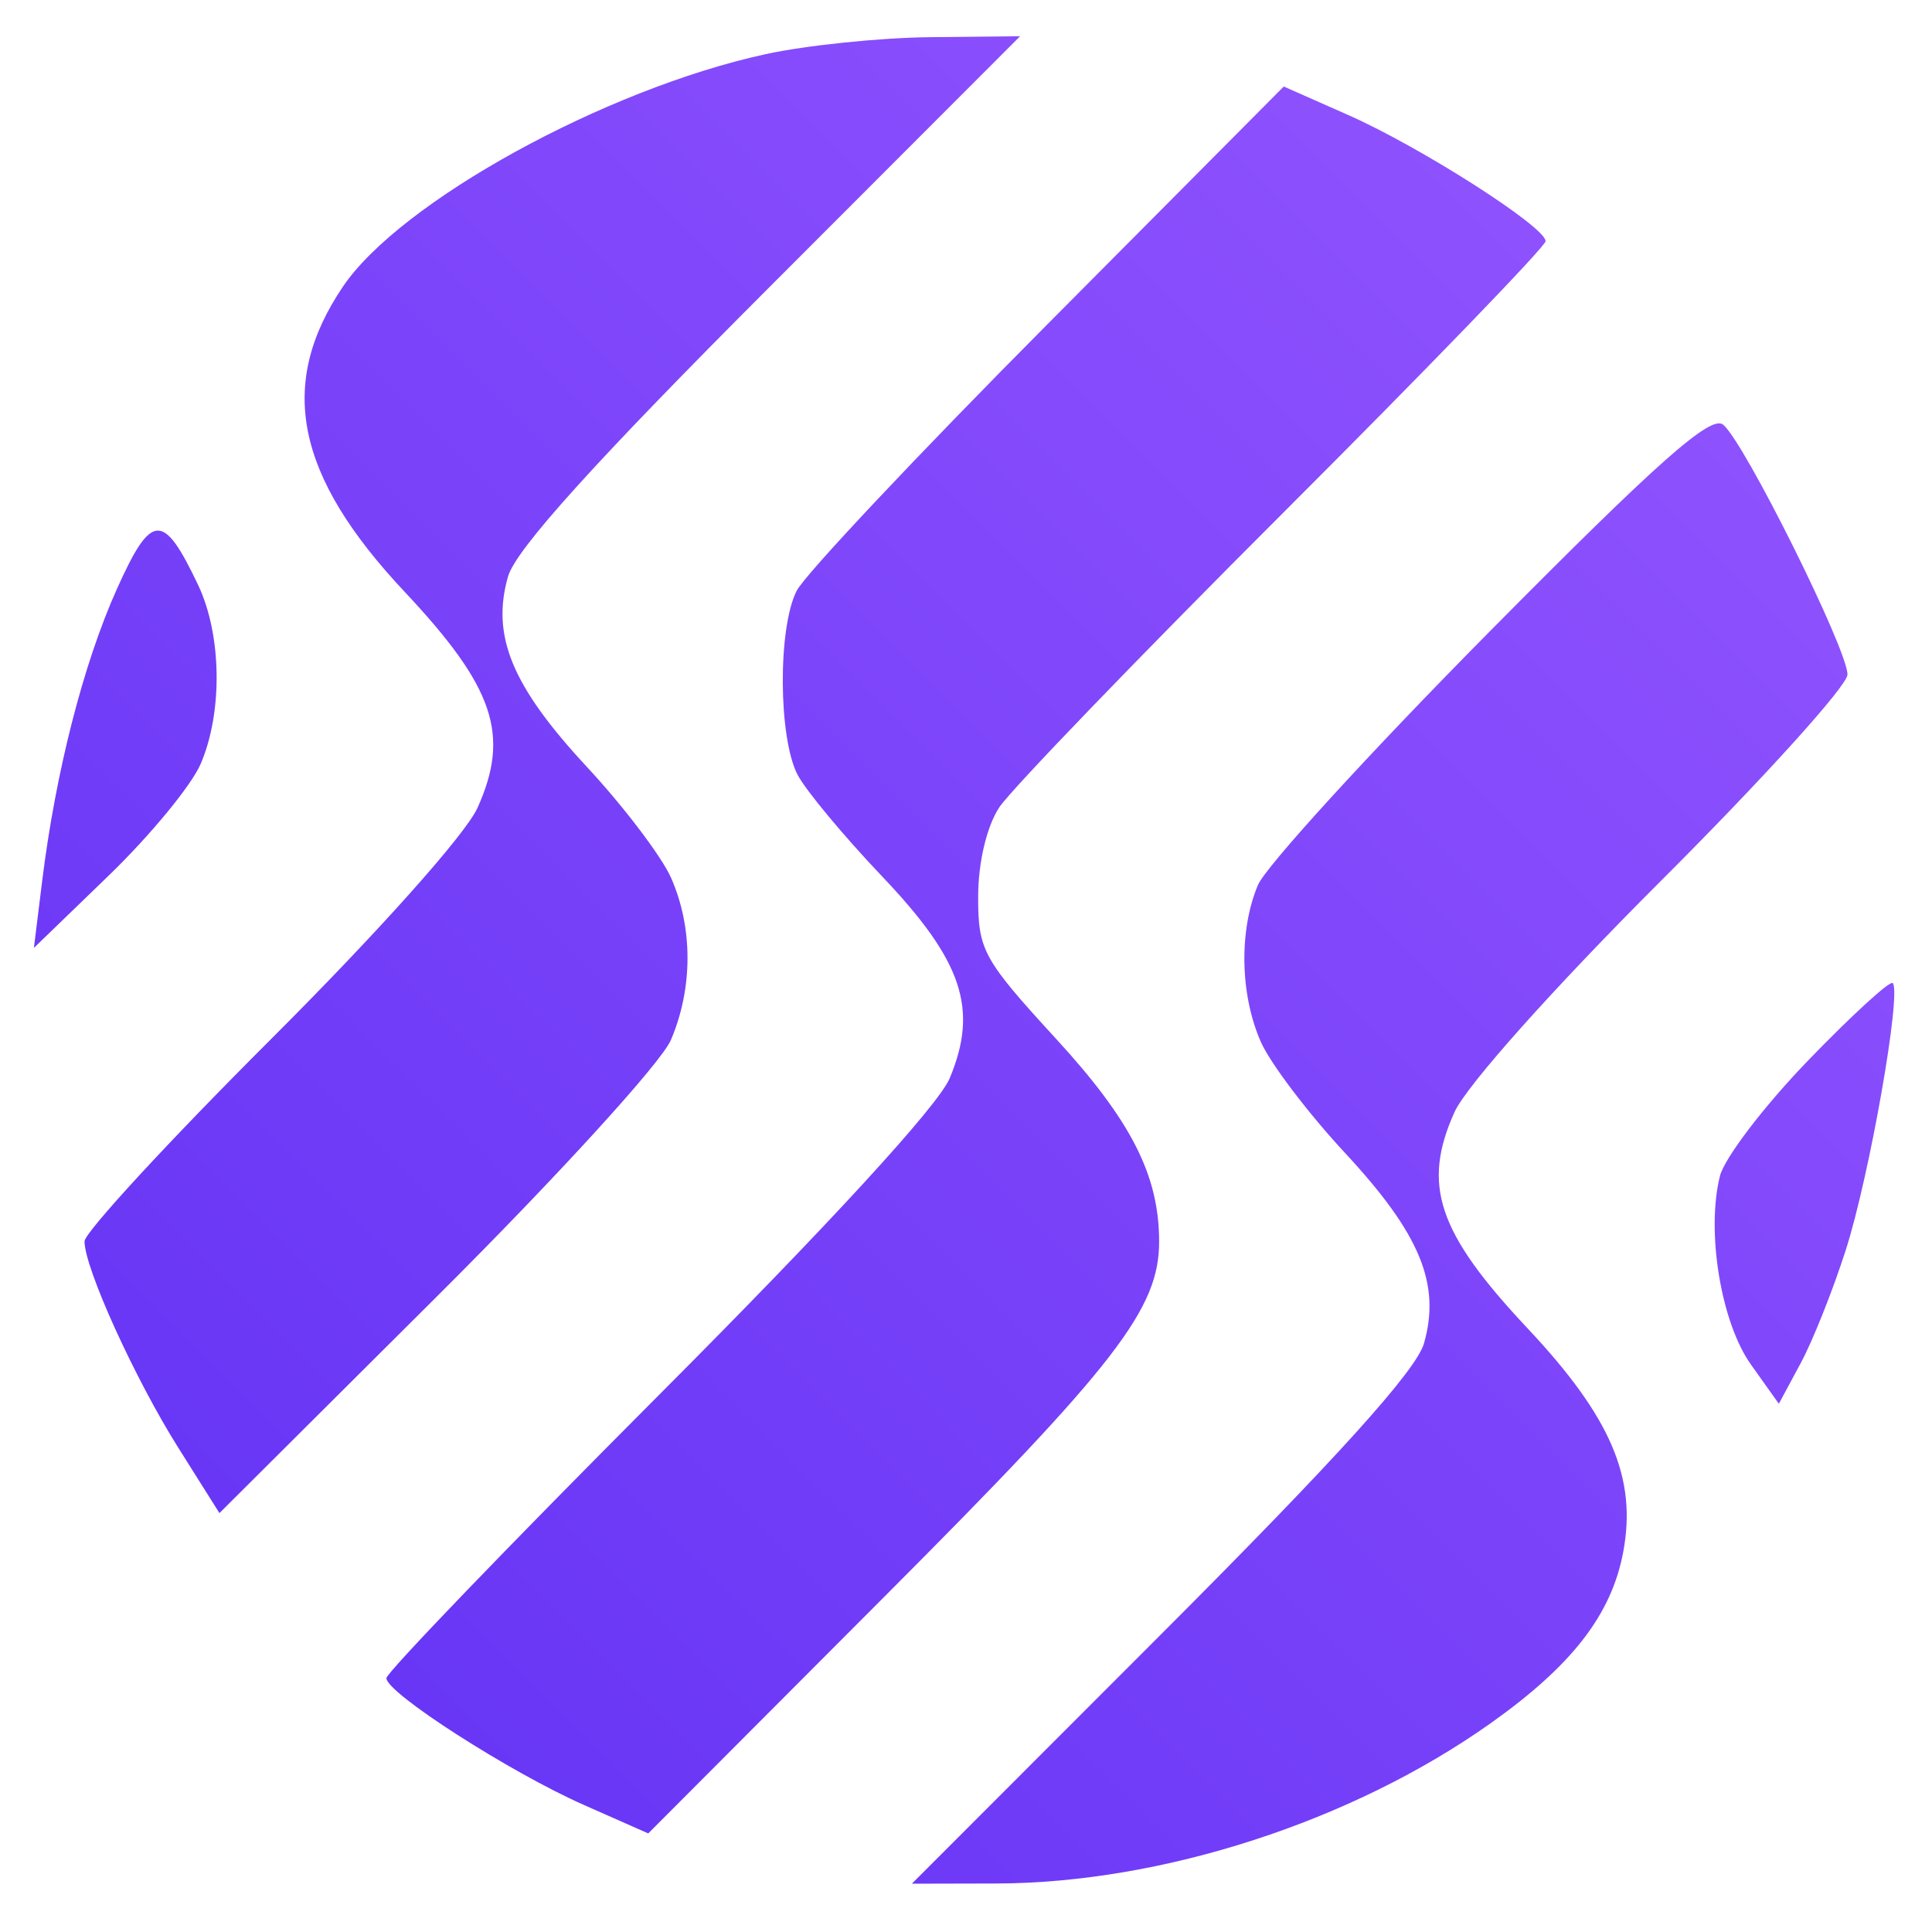
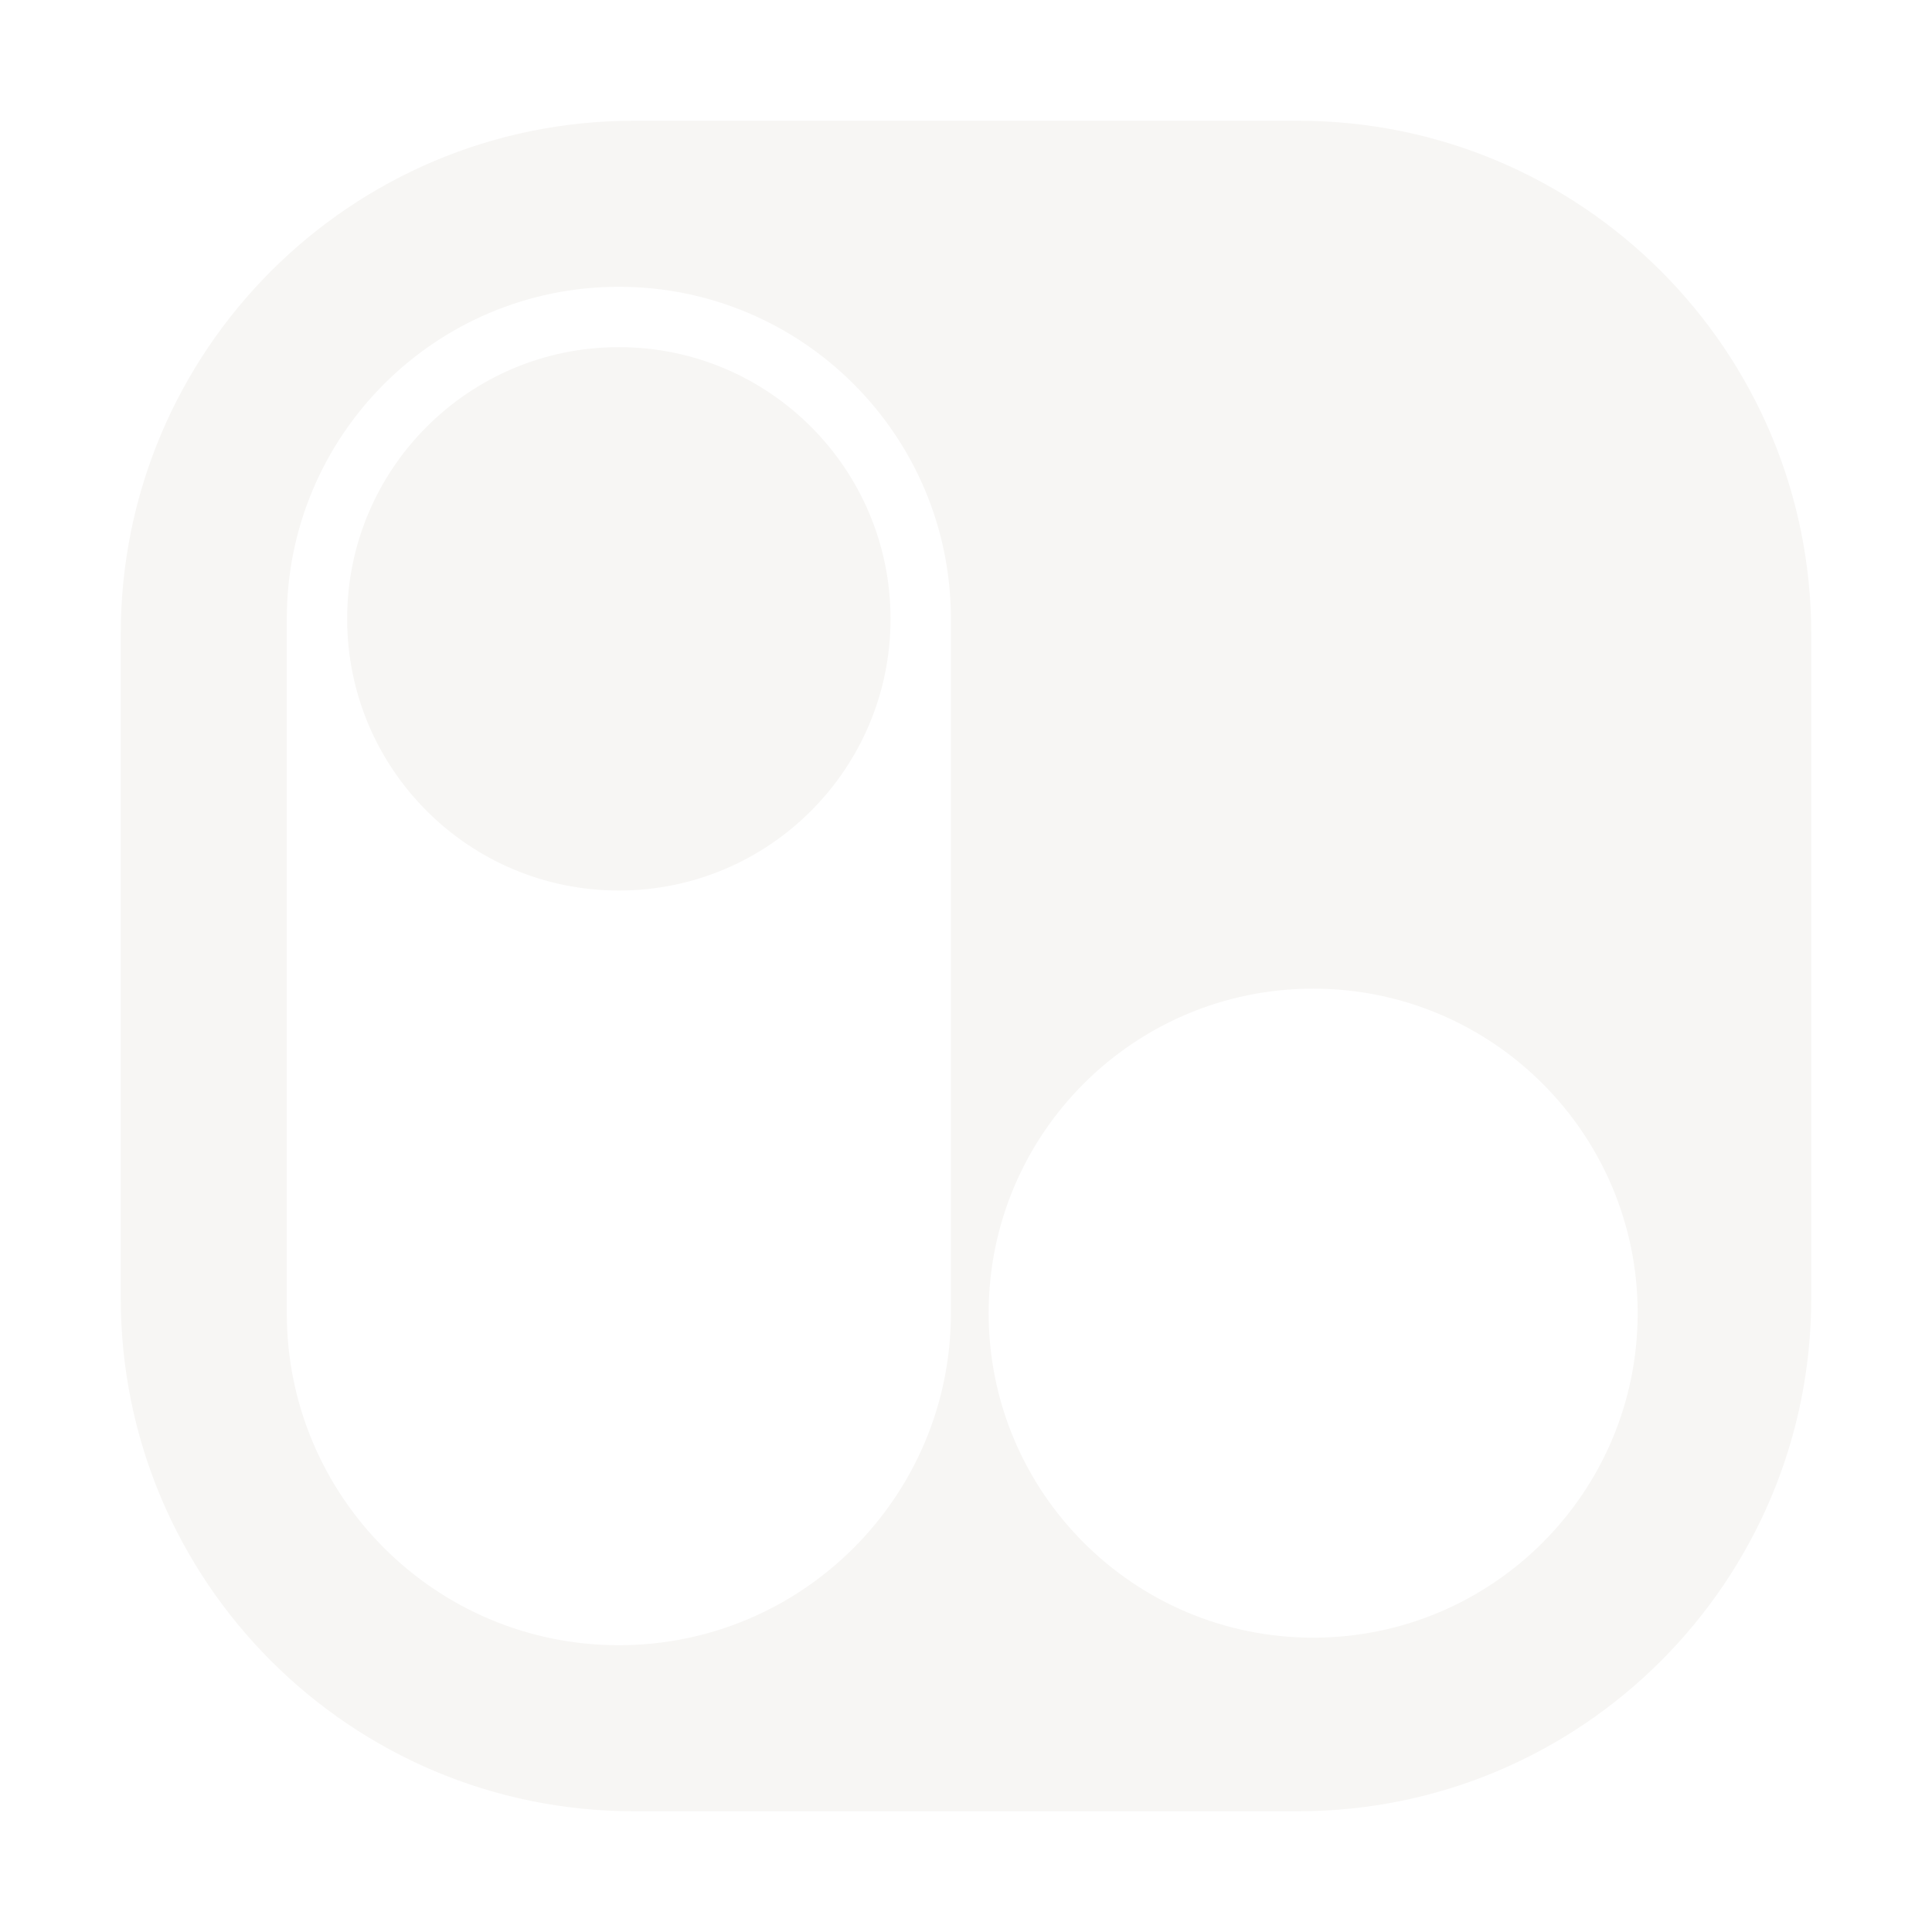
- <svg xmlns="http://www.w3.org/2000/svg" width="512" height="512" viewBox="0 0 160 160" role="img" aria-label="Sora">
-   <defs>
-     <linearGradient id="brand" x1="0" y1="1" x2="1" y2="0">
-       <stop offset="0" stop-color="#6030F4" />
-       <stop offset="1" stop-color="#9657FF" />
-     </linearGradient>
-   </defs>
-   <path fill="url(#brand)" fill-rule="evenodd" d="M 63.410 4.484 C 50.098 7.380, 33.129 16.717, 28.387 23.754 C 22.939 31.839, 24.467 39.383, 33.503 49.003 C 40.938 56.920, 42.268 60.862, 39.542 66.907 C 38.557 69.091, 31.332 77.182, 22.419 86.081 C 13.938 94.548, 7 102.073, 7 102.803 C 7 105.013, 11.160 114.168, 14.770 119.904 L 18.172 125.307 36.147 107.404 C 46.125 97.466, 54.763 88, 55.561 86.128 C 57.387 81.850, 57.395 76.835, 55.585 72.718 C 54.806 70.948, 51.661 66.800, 48.595 63.500 C 42.394 56.825, 40.667 52.649, 42.074 47.740 C 42.716 45.503, 49.335 38.177, 63.740 23.760 L 84.482 3 76.991 3.079 C 72.871 3.123, 66.759 3.755, 63.410 4.484 M 86.765 26.833 C 76.011 37.650, 66.656 47.592, 65.976 48.927 C 64.410 52.003, 64.454 61.091, 66.051 64.161 C 66.720 65.447, 69.873 69.238, 73.057 72.584 C 79.713 79.578, 81.046 83.560, 78.652 89.291 C 77.707 91.553, 68.697 101.370, 54.571 115.528 C 42.157 127.971, 32 138.523, 32 138.978 C 32 140.203, 42.220 146.765, 48.349 149.476 L 53.684 151.835 73.305 132.167 C 92.495 112.932, 96.008 108.382, 95.994 102.782 C 95.981 97.329, 93.677 92.805, 87.464 86.035 C 81.405 79.433, 81 78.695, 81.007 74.246 C 81.011 71.419, 81.718 68.432, 82.757 66.859 C 83.715 65.406, 94.287 54.437, 106.250 42.484 C 118.213 30.531, 128 20.401, 128 19.973 C 128 18.789, 117.666 12.185, 111.651 9.524 L 106.316 7.165 86.765 26.833 M 123.373 52.292 C 113.460 62.306, 104.821 71.759, 104.175 73.297 C 102.595 77.059, 102.693 82.367, 104.415 86.282 C 105.194 88.052, 108.339 92.200, 111.405 95.500 C 117.606 102.175, 119.333 106.351, 117.926 111.260 C 117.284 113.497, 110.665 120.823, 96.260 135.240 L 75.518 156 82.509 155.983 C 96.258 155.948, 112.005 150.839, 123.479 142.690 C 130.200 137.916, 133.457 133.706, 134.427 128.539 C 135.576 122.412, 133.418 117.366, 126.497 109.997 C 119.062 102.080, 117.732 98.138, 120.458 92.093 C 121.443 89.909, 128.668 81.818, 137.581 72.919 C 146.062 64.452, 153 56.777, 153 55.864 C 153 53.777, 144.474 36.638, 142.707 35.171 C 141.692 34.329, 137.326 38.195, 123.373 52.292 M 9.670 48.801 C 6.899 54.975, 4.602 63.965, 3.487 73 L 2.808 78.500 9.014 72.500 C 12.427 69.200, 15.845 65.052, 16.610 63.282 C 18.458 59.005, 18.370 52.582, 16.408 48.447 C 13.518 42.356, 12.539 42.408, 9.670 48.801 M 149.724 87.841 C 146.090 91.604, 142.811 95.904, 142.437 97.396 C 141.285 101.984, 142.523 109.522, 145 112.999 L 147.317 116.254 149.134 112.877 C 150.134 111.020, 151.816 106.790, 152.873 103.478 C 154.836 97.326, 157.498 82.164, 156.747 81.413 C 156.518 81.185, 153.358 84.077, 149.724 87.841" />
+ <svg xmlns="http://www.w3.org/2000/svg" width="512" height="512" viewBox="0 0 128 128" role="img" aria-label="Sora">
+   <path fill="#F7F6F4" fill-rule="evenodd" d="M42 8 H86 A34 34 0 0 1 120 42 V86 A34 34 0 0 1 86 120 H42 A34 34 0 0 1 8 86 V42 A34 34 0 0 1 42 8 Z M41 19 A22 22 0 0 1 63 41 V87 A22 22 0 0 1 19 87 V41 A22 22 0 0 1 41 19 Z M59 41 A18 18 0 1 1 23 41 A18 18 0 1 1 59 41 Z M108.5 87 A21.5 21.5 0 1 1 65.5 87 A21.5 21.5 0 1 1 108.5 87 Z" />
</svg>
